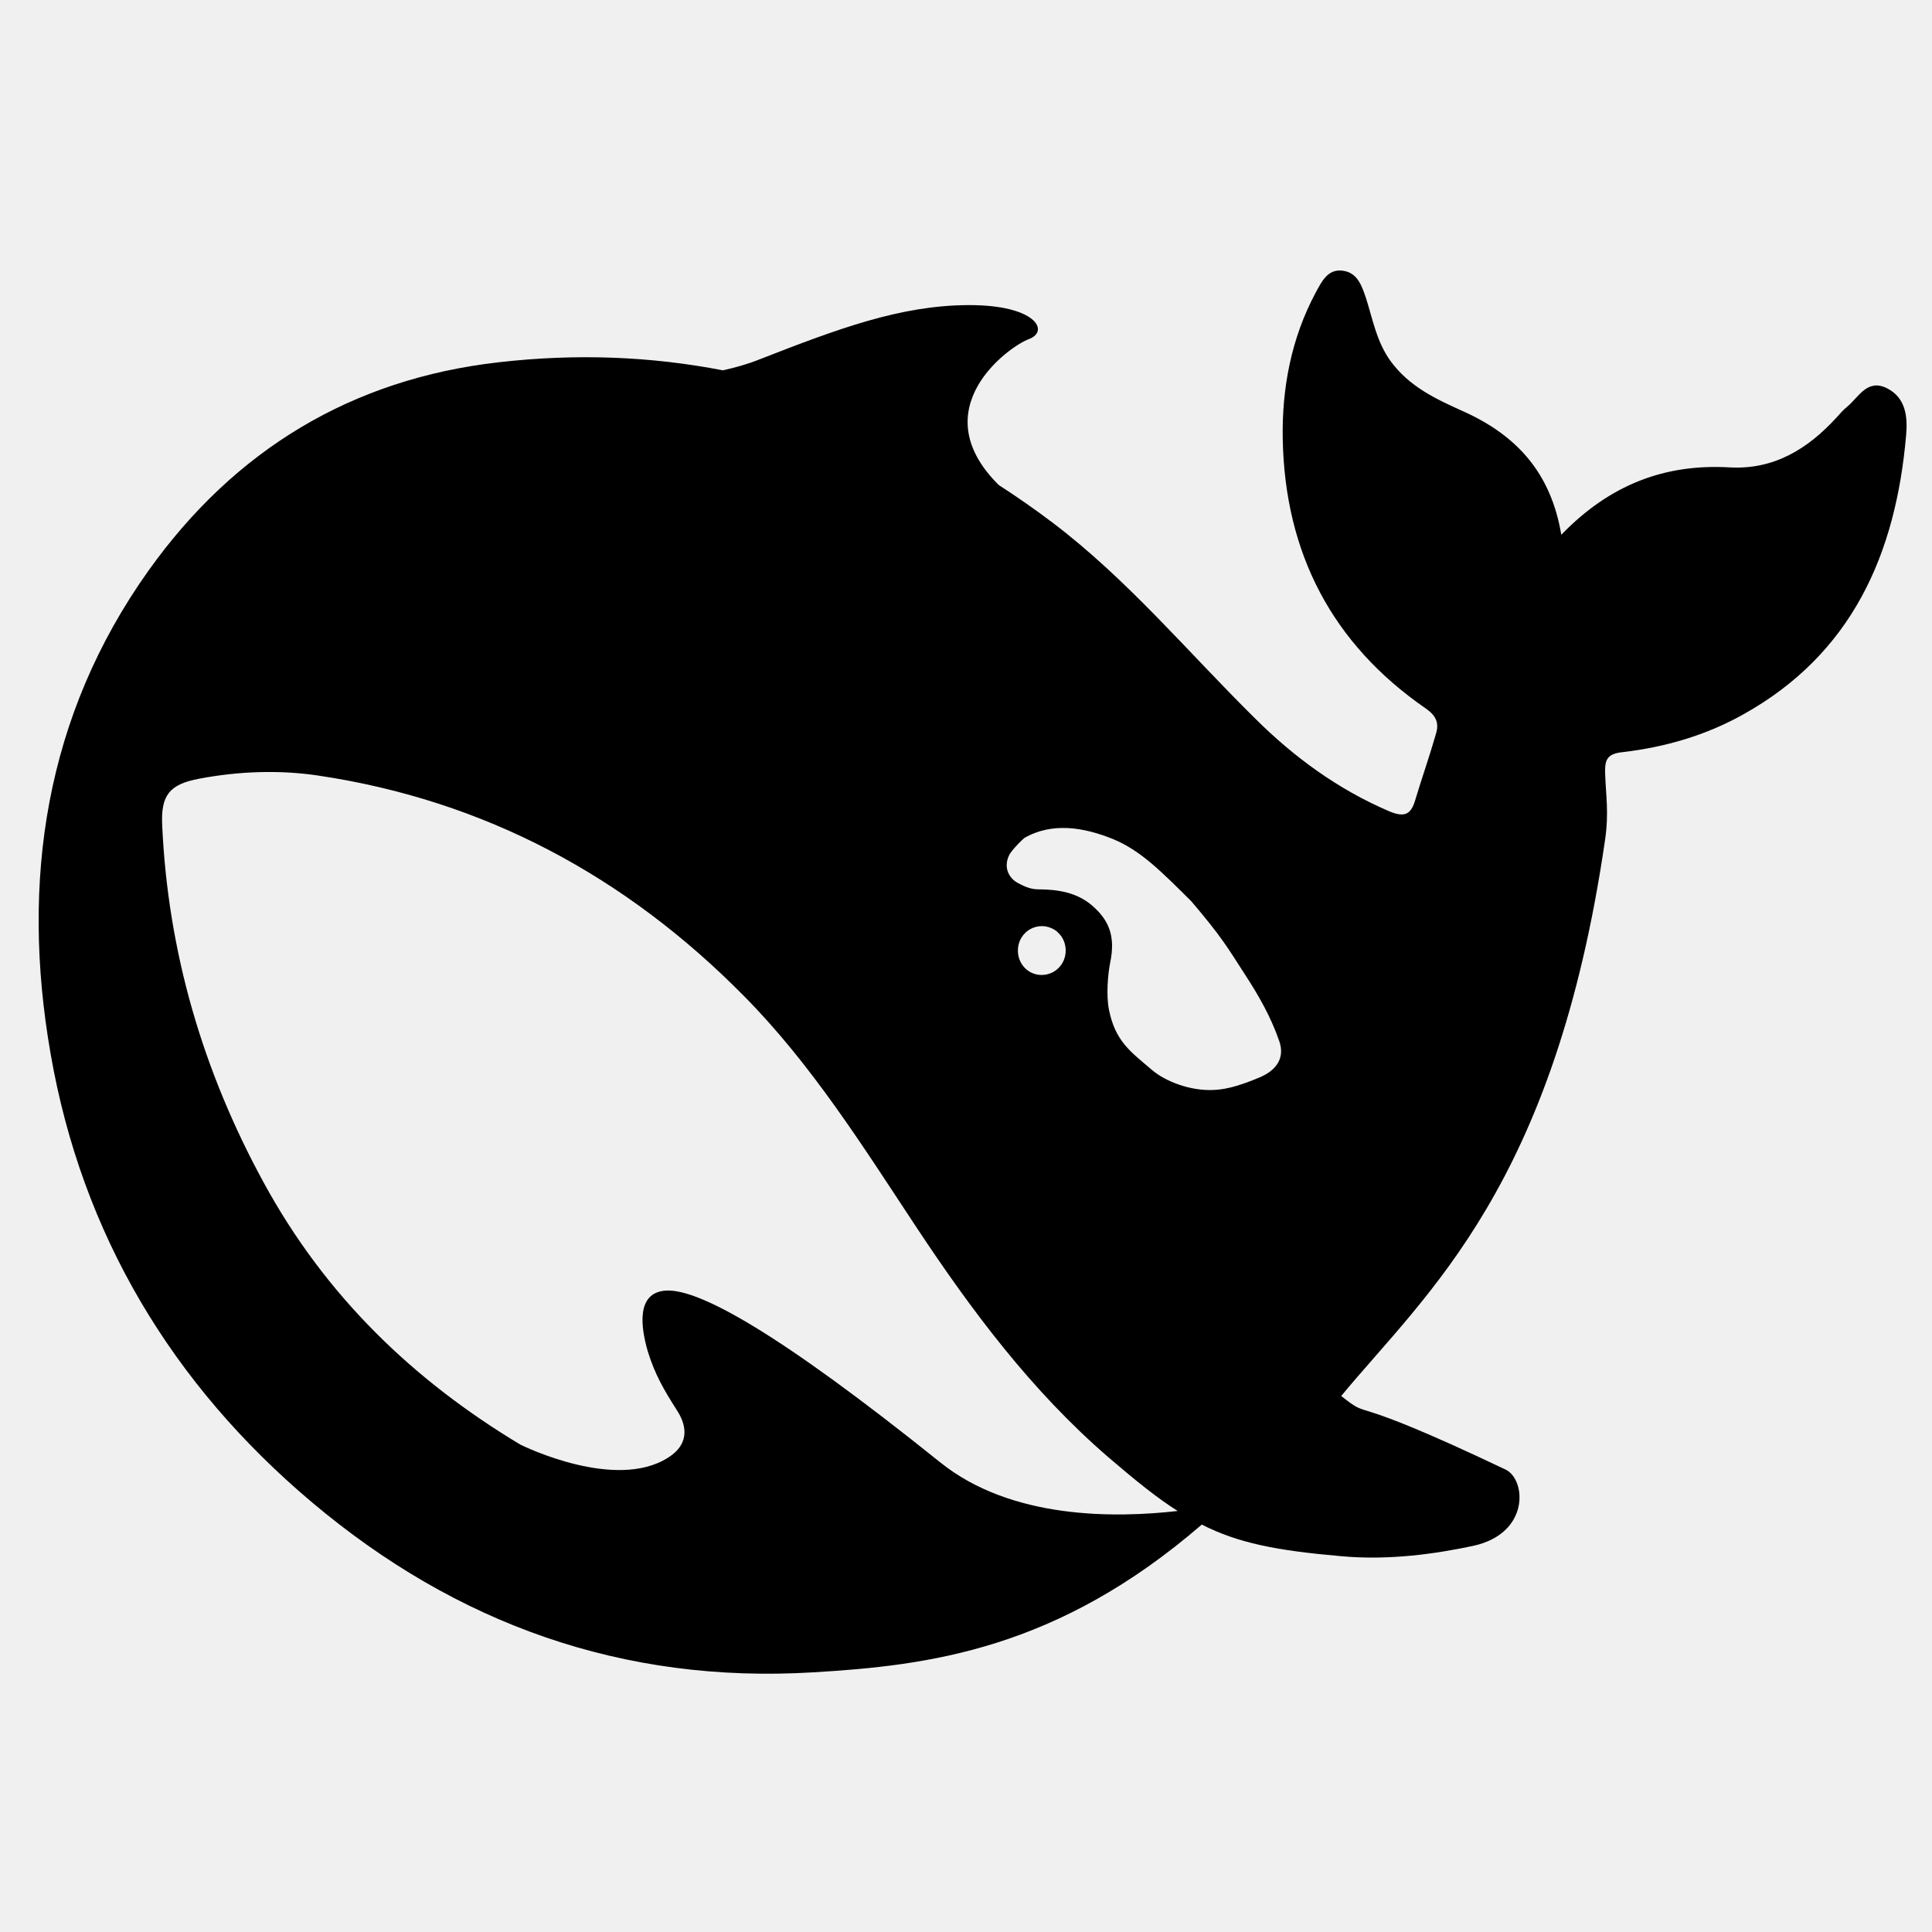
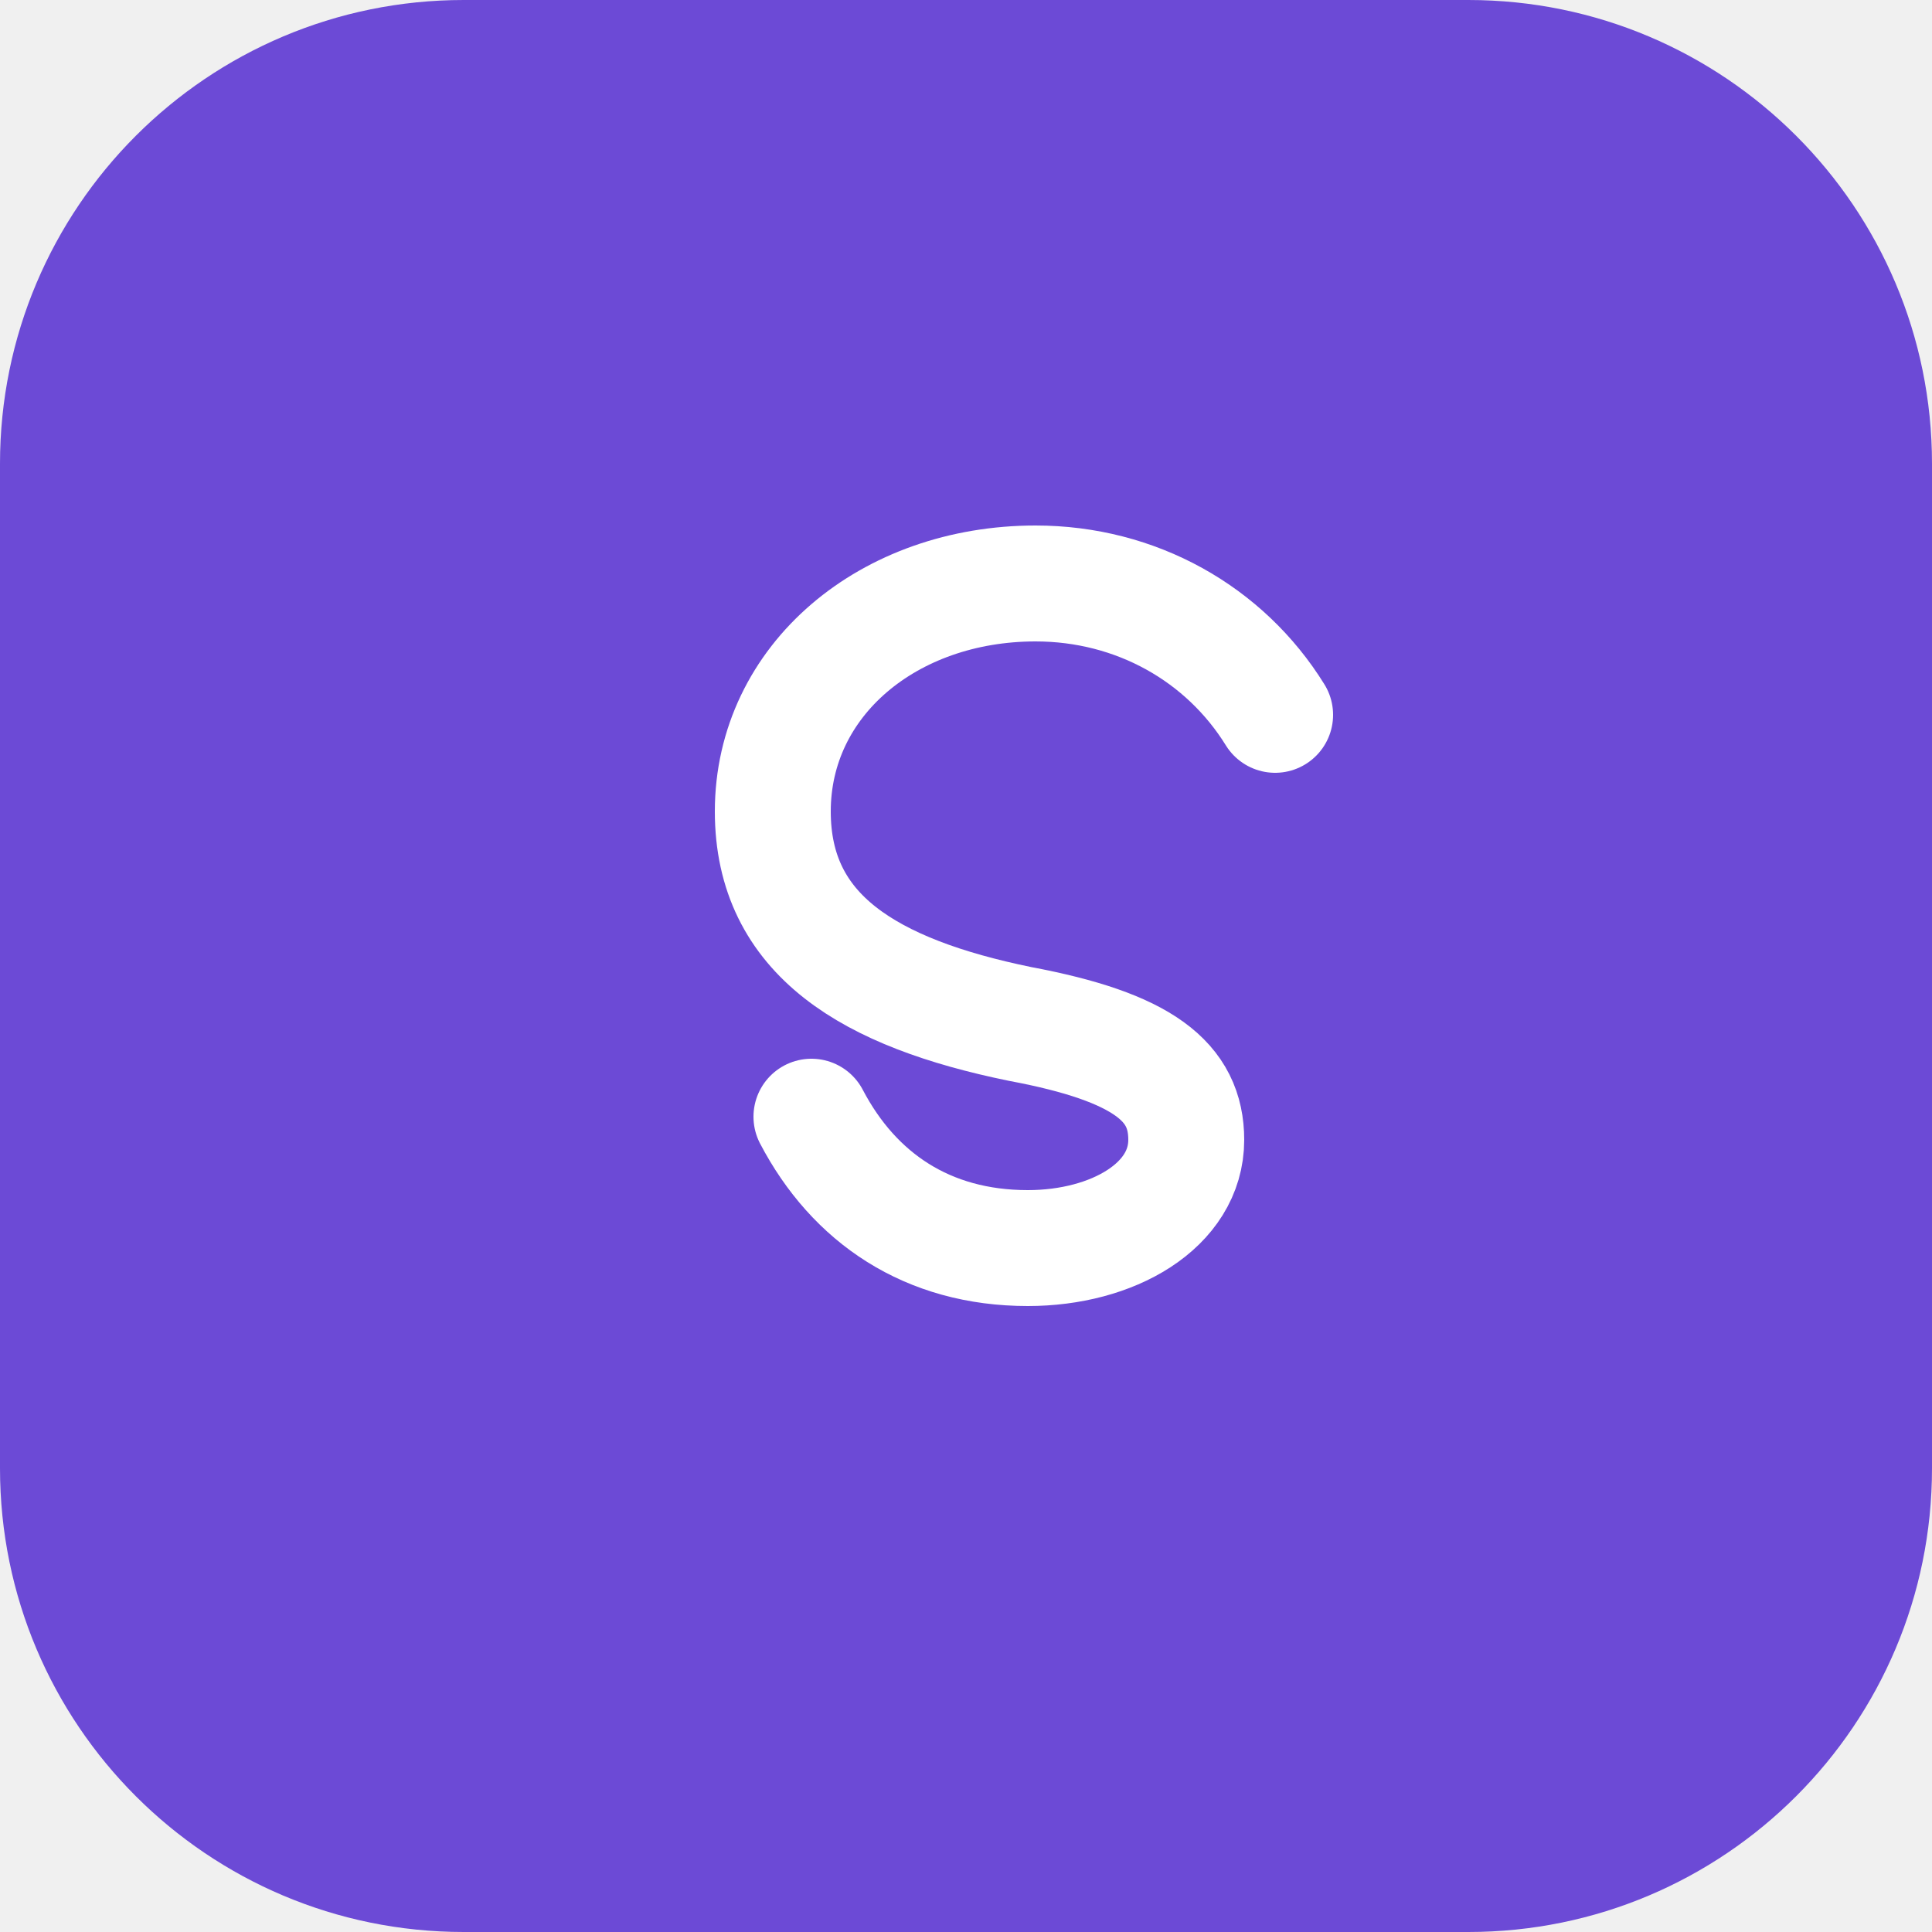
<svg xmlns="http://www.w3.org/2000/svg" width="50" height="50" viewBox="0 0 50 50" fill="none">
-   <path id="path" d="M48.835 10.048C48.323 9.792 48.102 10.28 47.803 10.528C47.701 10.608 47.614 10.712 47.527 10.808C46.779 11.624 45.905 12.16 44.762 12.096C43.092 12 41.666 12.536 40.406 13.84C40.138 12.232 39.248 11.272 37.893 10.656C37.184 10.336 36.467 10.016 35.97 9.32C35.623 8.824 35.529 8.272 35.356 7.728C35.246 7.4 35.135 7.064 34.765 7.008C34.363 6.944 34.206 7.288 34.048 7.576C33.418 8.752 33.173 10.048 33.197 11.36C33.252 14.312 34.474 16.664 36.9 18.336C37.176 18.528 37.247 18.72 37.16 19C36.995 19.576 36.797 20.136 36.624 20.712C36.514 21.08 36.349 21.16 35.962 21C34.631 20.432 33.481 19.592 32.464 18.576C30.739 16.872 29.179 14.992 27.233 13.52C26.776 13.176 26.319 12.856 25.847 12.552C23.862 10.584 26.107 8.968 26.627 8.776C27.17 8.576 26.816 7.888 25.059 7.896C23.302 7.904 21.695 8.504 19.647 9.304C19.348 9.424 19.032 9.512 18.709 9.584C16.85 9.224 14.92 9.144 12.903 9.376C9.106 9.808 6.073 11.64 3.843 14.768C1.165 18.528 0.534 22.8 1.307 27.256C2.118 31.952 4.466 35.84 8.074 38.88C11.816 42.032 16.125 43.576 21.041 43.28C24.027 43.104 27.352 42.696 31.102 39.456C32.047 39.936 33.04 40.128 34.686 40.272C35.955 40.392 37.176 40.208 38.121 40.008C39.602 39.688 39.499 38.288 38.964 38.032C34.623 35.968 35.576 36.808 34.71 36.128C36.916 33.464 40.24 30.696 41.54 21.728C41.643 21.016 41.556 20.568 41.54 19.992C41.532 19.64 41.611 19.504 42.005 19.464C43.092 19.336 44.148 19.032 45.117 18.488C47.929 16.92 49.064 14.344 49.331 11.256C49.371 10.784 49.324 10.296 48.835 10.048ZM24.326 37.84C20.12 34.464 18.079 33.352 17.236 33.4C16.448 33.448 16.59 34.368 16.763 34.968C16.944 35.56 17.181 35.968 17.512 36.488C17.74 36.832 17.898 37.344 17.283 37.728C15.928 38.584 13.573 37.44 13.462 37.384C10.721 35.736 8.428 33.56 6.813 30.584C5.253 27.72 4.348 24.648 4.198 21.368C4.158 20.576 4.387 20.296 5.159 20.152C6.175 19.96 7.223 19.92 8.239 20.072C12.533 20.712 16.189 22.672 19.253 25.776C21.002 27.544 22.325 29.656 23.689 31.72C25.138 33.912 26.698 36 28.683 37.712C29.384 38.312 29.943 38.768 30.479 39.104C28.864 39.288 26.17 39.328 24.326 37.84ZM26.343 24.6C26.343 24.248 26.619 23.968 26.966 23.968C27.044 23.968 27.115 23.984 27.178 24.008C27.265 24.04 27.344 24.088 27.407 24.16C27.517 24.272 27.58 24.432 27.58 24.6C27.58 24.952 27.304 25.232 26.957 25.232C26.611 25.232 26.343 24.952 26.343 24.6ZM32.606 27.88C32.205 28.048 31.803 28.192 31.416 28.208C30.818 28.24 30.164 27.992 29.81 27.688C29.258 27.216 28.864 26.952 28.699 26.128C28.628 25.776 28.668 25.232 28.73 24.92C28.872 24.248 28.714 23.816 28.25 23.424C27.872 23.104 27.391 23.016 26.863 23.016C26.666 23.016 26.485 22.928 26.351 22.856C26.13 22.744 25.949 22.464 26.123 22.12C26.178 22.008 26.446 21.736 26.509 21.688C27.226 21.272 28.053 21.408 28.817 21.72C29.526 22.016 30.061 22.56 30.834 23.328C31.622 24.256 31.763 24.512 32.212 25.208C32.567 25.752 32.89 26.312 33.11 26.952C33.245 27.352 33.071 27.68 32.606 27.88Z" fill="#000" fill-opacity="1" fill-rule="nonzero" />
+   <rect width="50" height="50" rx="12" fill="#6C4AD6" />
+   <path d="M33 18.5c-1.3-2.1-3.6-3.4-6.2-3.4-3.8 0-6.8 2.5-6.8 5.9 0 3.2 2.5 4.7 6.4 5.5 3.2.6 4.3 1.5 4.3 3 0 1.7-1.9 2.8-4.1 2.8-2.6 0-4.5-1.3-5.6-3.4" stroke="#FFFFFF" stroke-width="3" stroke-linecap="round" stroke-linejoin="round" />
</svg>
